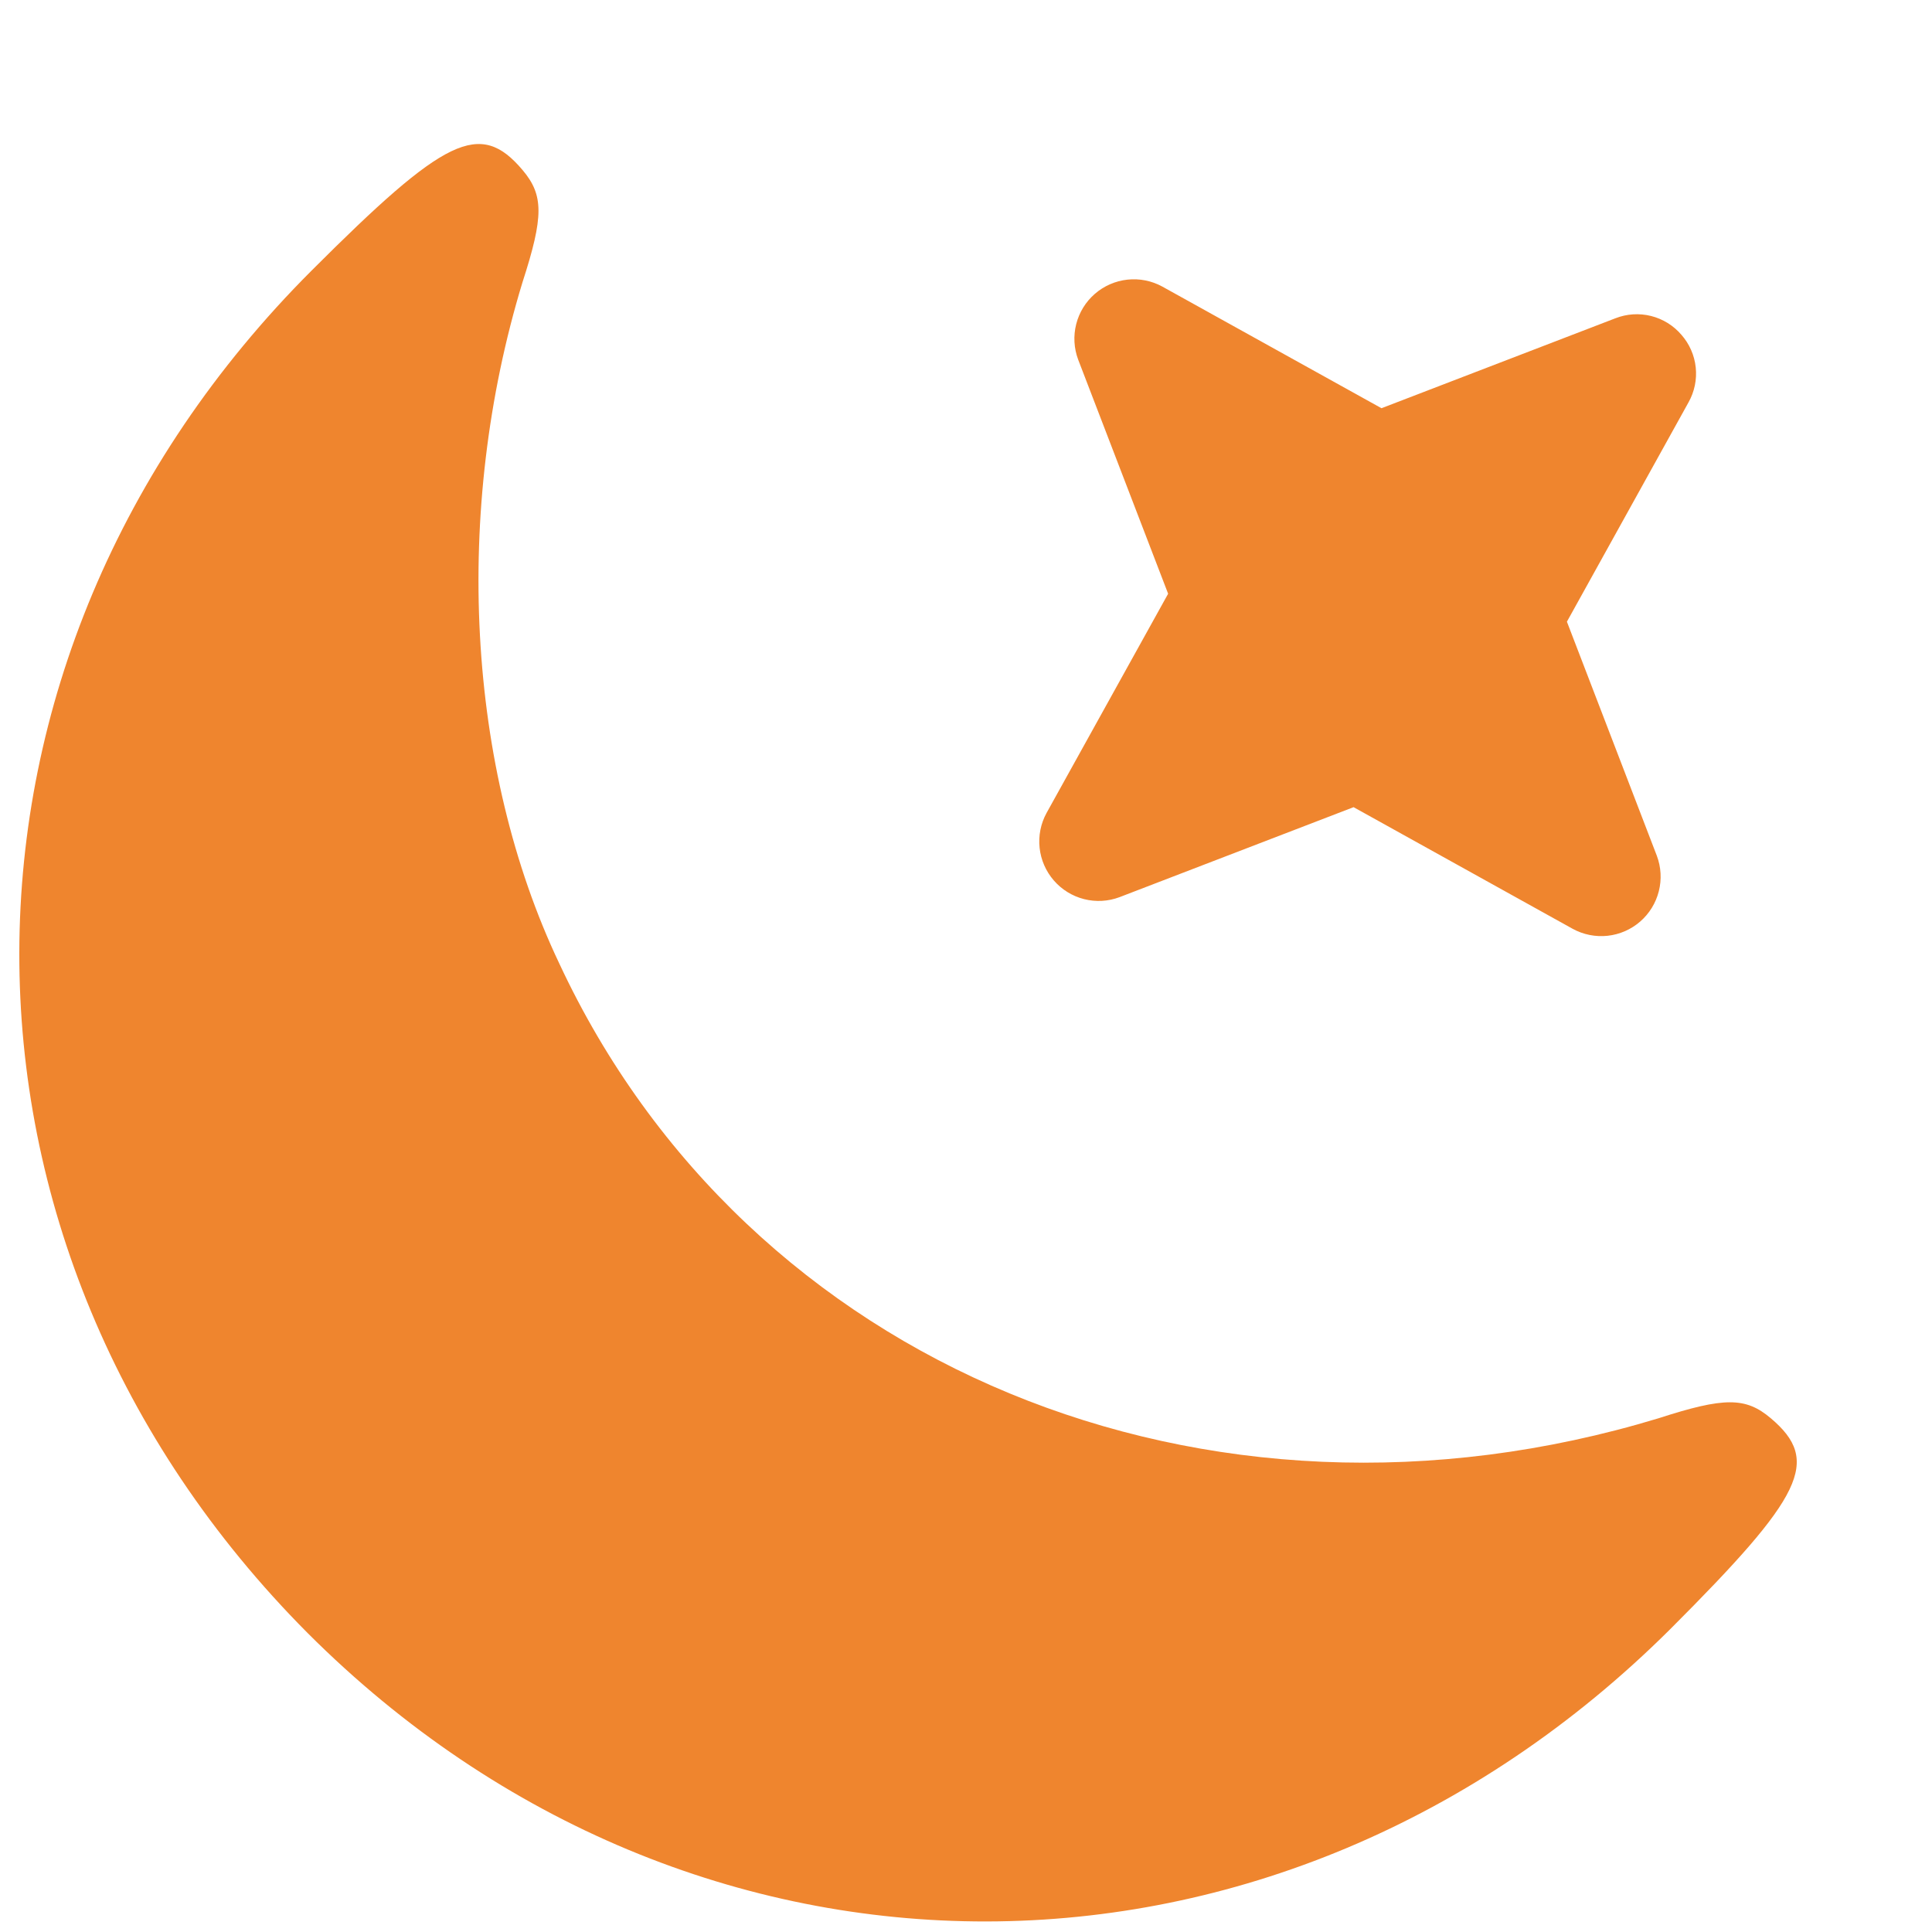
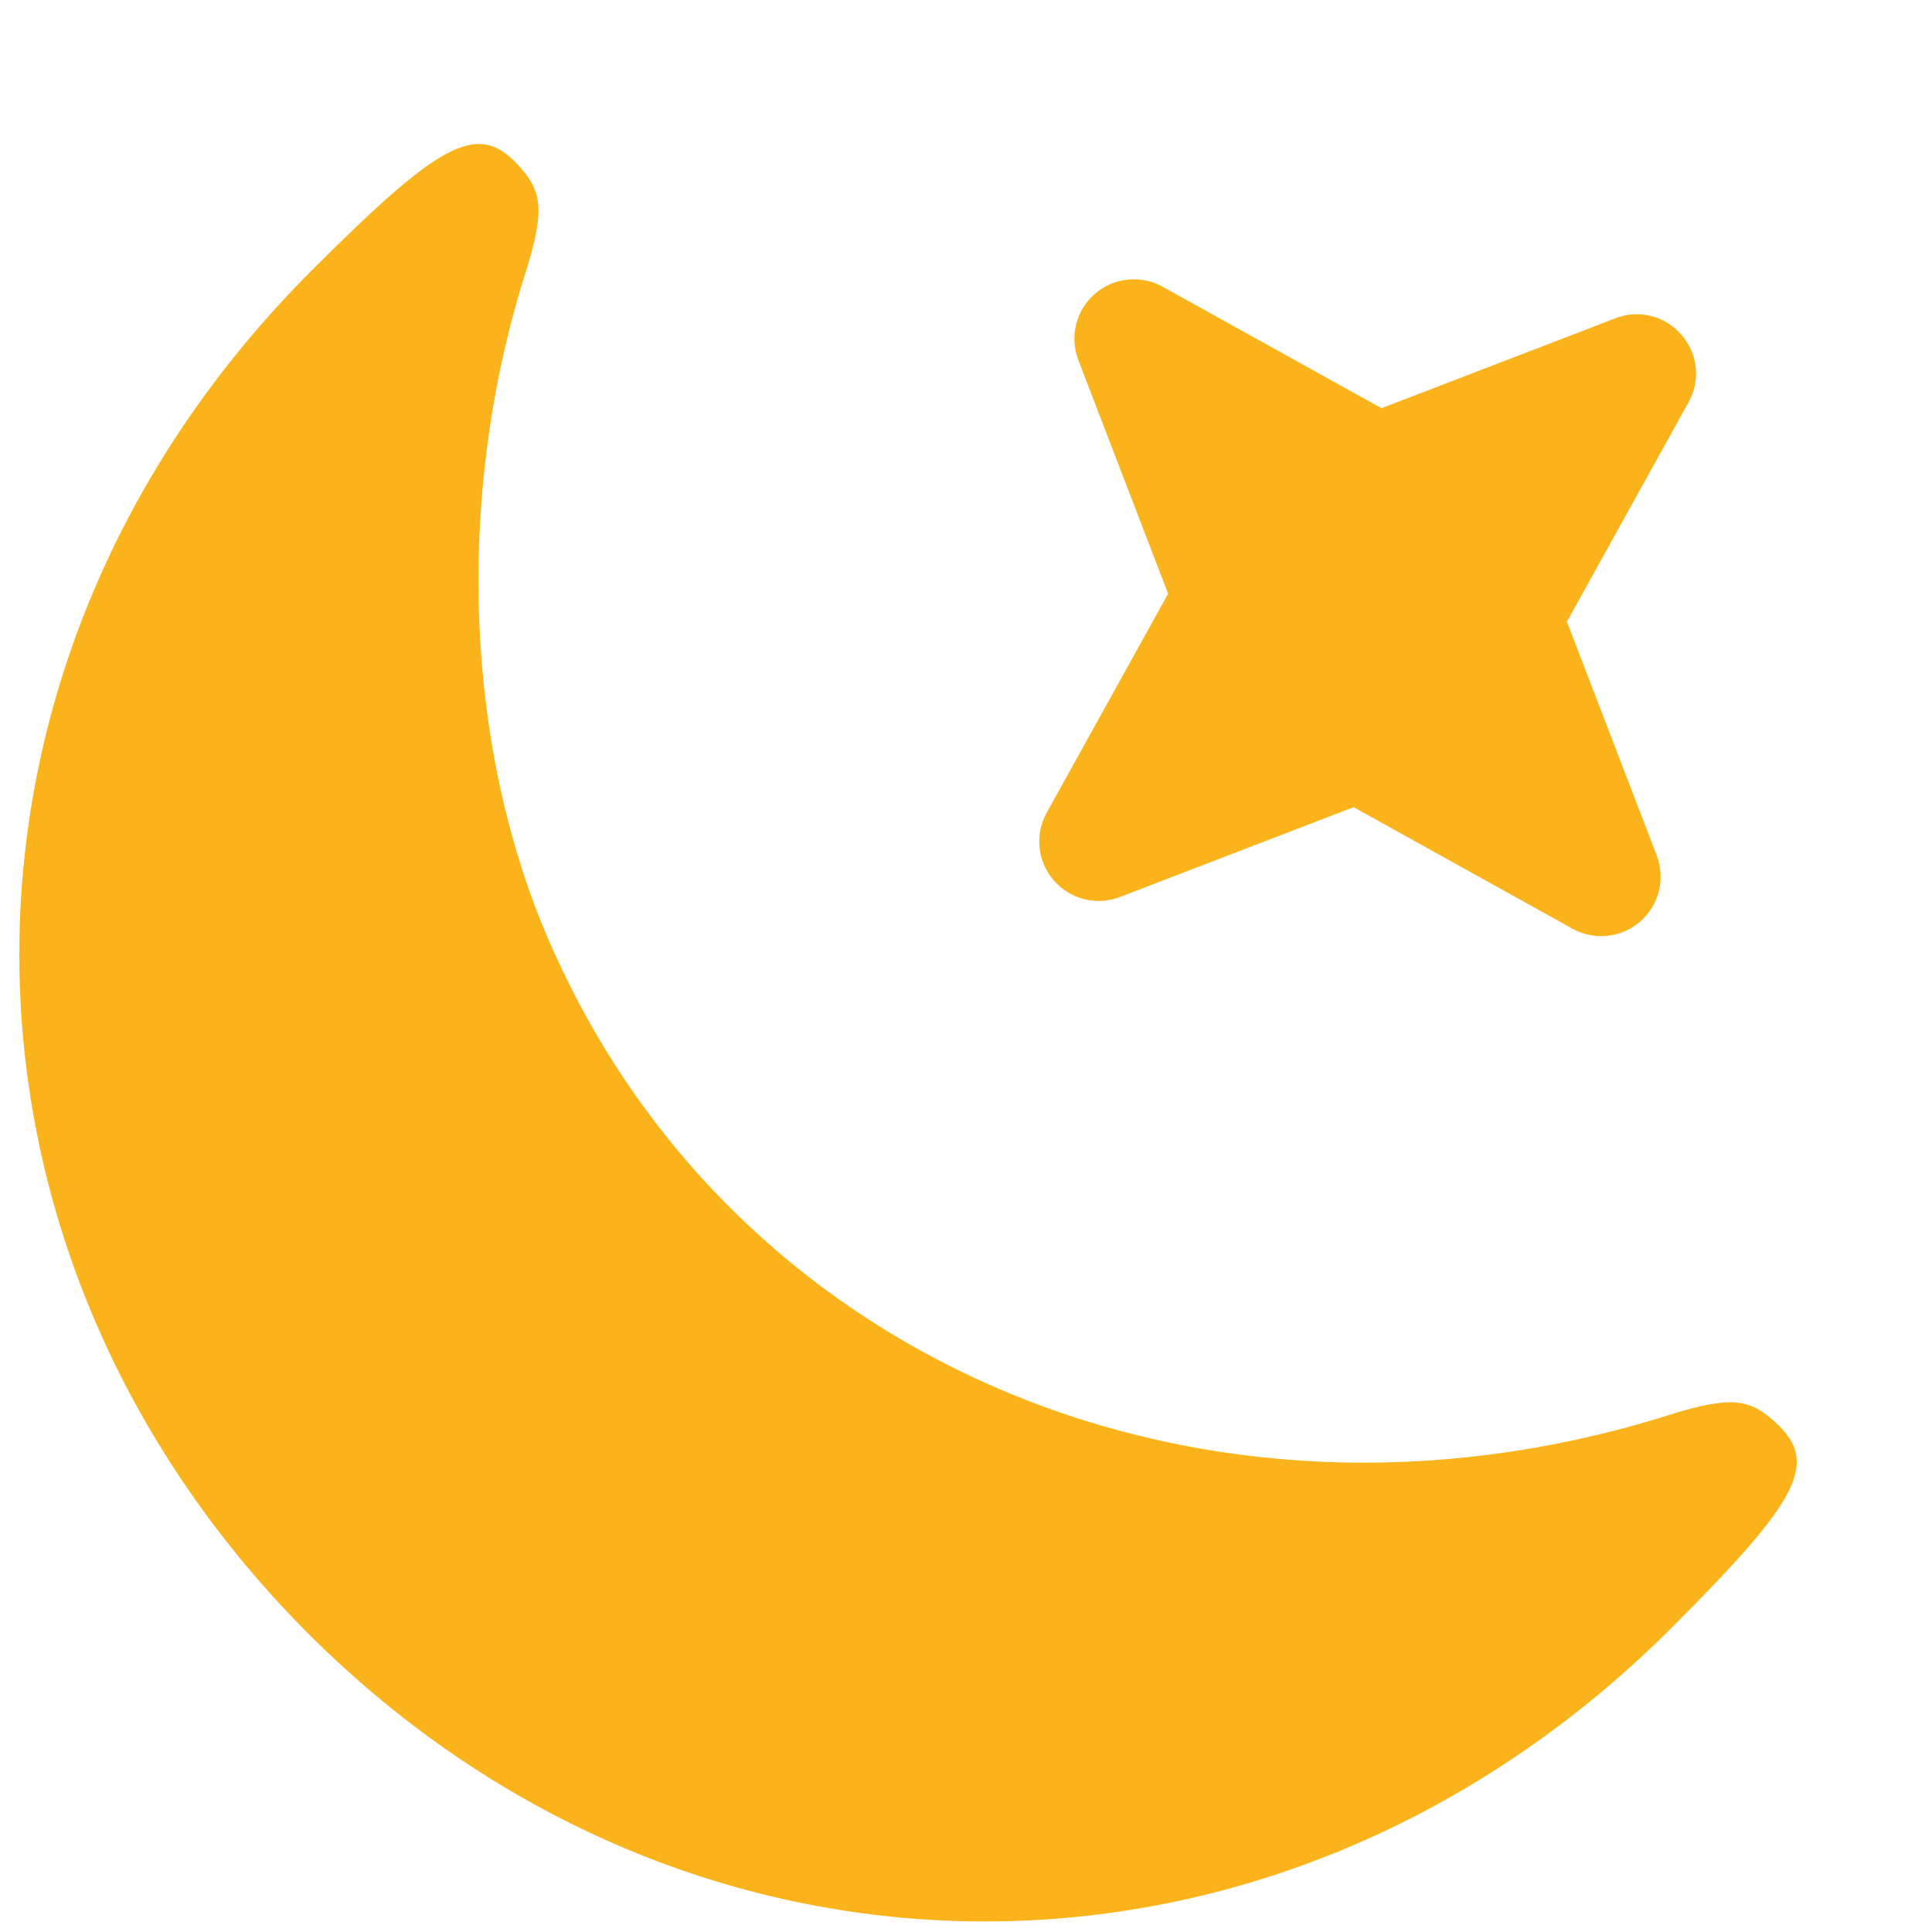
<svg xmlns="http://www.w3.org/2000/svg" viewBox="0 0 100 100">
-   <path d="M16.126 14.007C-4.009 34.141 -4.009 64.494 15.926 84.529C35.86 104.463 66.213 104.463 86.448 84.328C93.36 77.416 94.261 75.613 91.657 73.409C90.355 72.307 89.253 72.307 85.847 73.409C62.406 80.522 38.665 70.705 28.948 49.869C24.14 39.751 23.439 26.428 27.045 14.608C28.147 11.202 28.147 10.1 27.045 8.798C24.841 6.193 23.038 7.095 16.126 14.007Z" fill="#ef852e" />
-   <path d="M87.028 17.327C87.445 17.8 87.705 18.391 87.771 19.018C87.837 19.646 87.706 20.278 87.396 20.828L81.103 32.179L85.757 44.293C85.978 44.88 86.014 45.522 85.86 46.131C85.706 46.74 85.371 47.287 84.896 47.699C84.423 48.111 83.834 48.368 83.21 48.436C82.586 48.503 81.956 48.378 81.405 48.077L70.061 41.779L57.951 46.435C57.364 46.657 56.723 46.693 56.114 46.539C55.505 46.385 54.958 46.048 54.547 45.574C54.135 45.1 53.878 44.512 53.81 43.887C53.742 43.263 53.867 42.633 54.168 42.082L60.462 30.732L55.807 18.617C55.586 18.029 55.55 17.388 55.704 16.779C55.858 16.17 56.194 15.623 56.668 15.211C57.141 14.799 57.73 14.542 58.354 14.474C58.978 14.406 59.608 14.531 60.159 14.832L71.505 21.129L83.613 16.474C84.2 16.244 84.845 16.202 85.457 16.355C86.069 16.508 86.618 16.847 87.028 17.327Z" fill="#ef852e" />
+   <path d="M16.126 14.007C-4.009 34.141 -4.009 64.494 15.926 84.529C35.86 104.463 66.213 104.463 86.448 84.328C93.36 77.416 94.261 75.613 91.657 73.409C90.355 72.307 89.253 72.307 85.847 73.409C62.406 80.522 38.665 70.705 28.948 49.869C24.14 39.751 23.439 26.428 27.045 14.608C28.147 11.202 28.147 10.1 27.045 8.798C24.841 6.193 23.038 7.095 16.126 14.007Z" fill="#FAB31B" />
+   <path d="M87.028 17.327C87.445 17.8 87.705 18.391 87.771 19.018C87.837 19.646 87.706 20.278 87.396 20.828L81.103 32.179L85.757 44.293C85.978 44.88 86.014 45.522 85.86 46.131C85.706 46.74 85.371 47.287 84.896 47.699C84.423 48.111 83.834 48.368 83.21 48.436C82.586 48.503 81.956 48.378 81.405 48.077L70.061 41.779L57.951 46.435C57.364 46.657 56.723 46.693 56.114 46.539C55.505 46.385 54.958 46.048 54.547 45.574C54.135 45.1 53.878 44.512 53.81 43.887C53.742 43.263 53.867 42.633 54.168 42.082L60.462 30.732L55.807 18.617C55.586 18.029 55.55 17.388 55.704 16.779C55.858 16.17 56.194 15.623 56.668 15.211C57.141 14.799 57.73 14.542 58.354 14.474C58.978 14.406 59.608 14.531 60.159 14.832L71.505 21.129L83.613 16.474C84.2 16.244 84.845 16.202 85.457 16.355C86.069 16.508 86.618 16.847 87.028 17.327Z" fill="#FAB31B" />
</svg>
